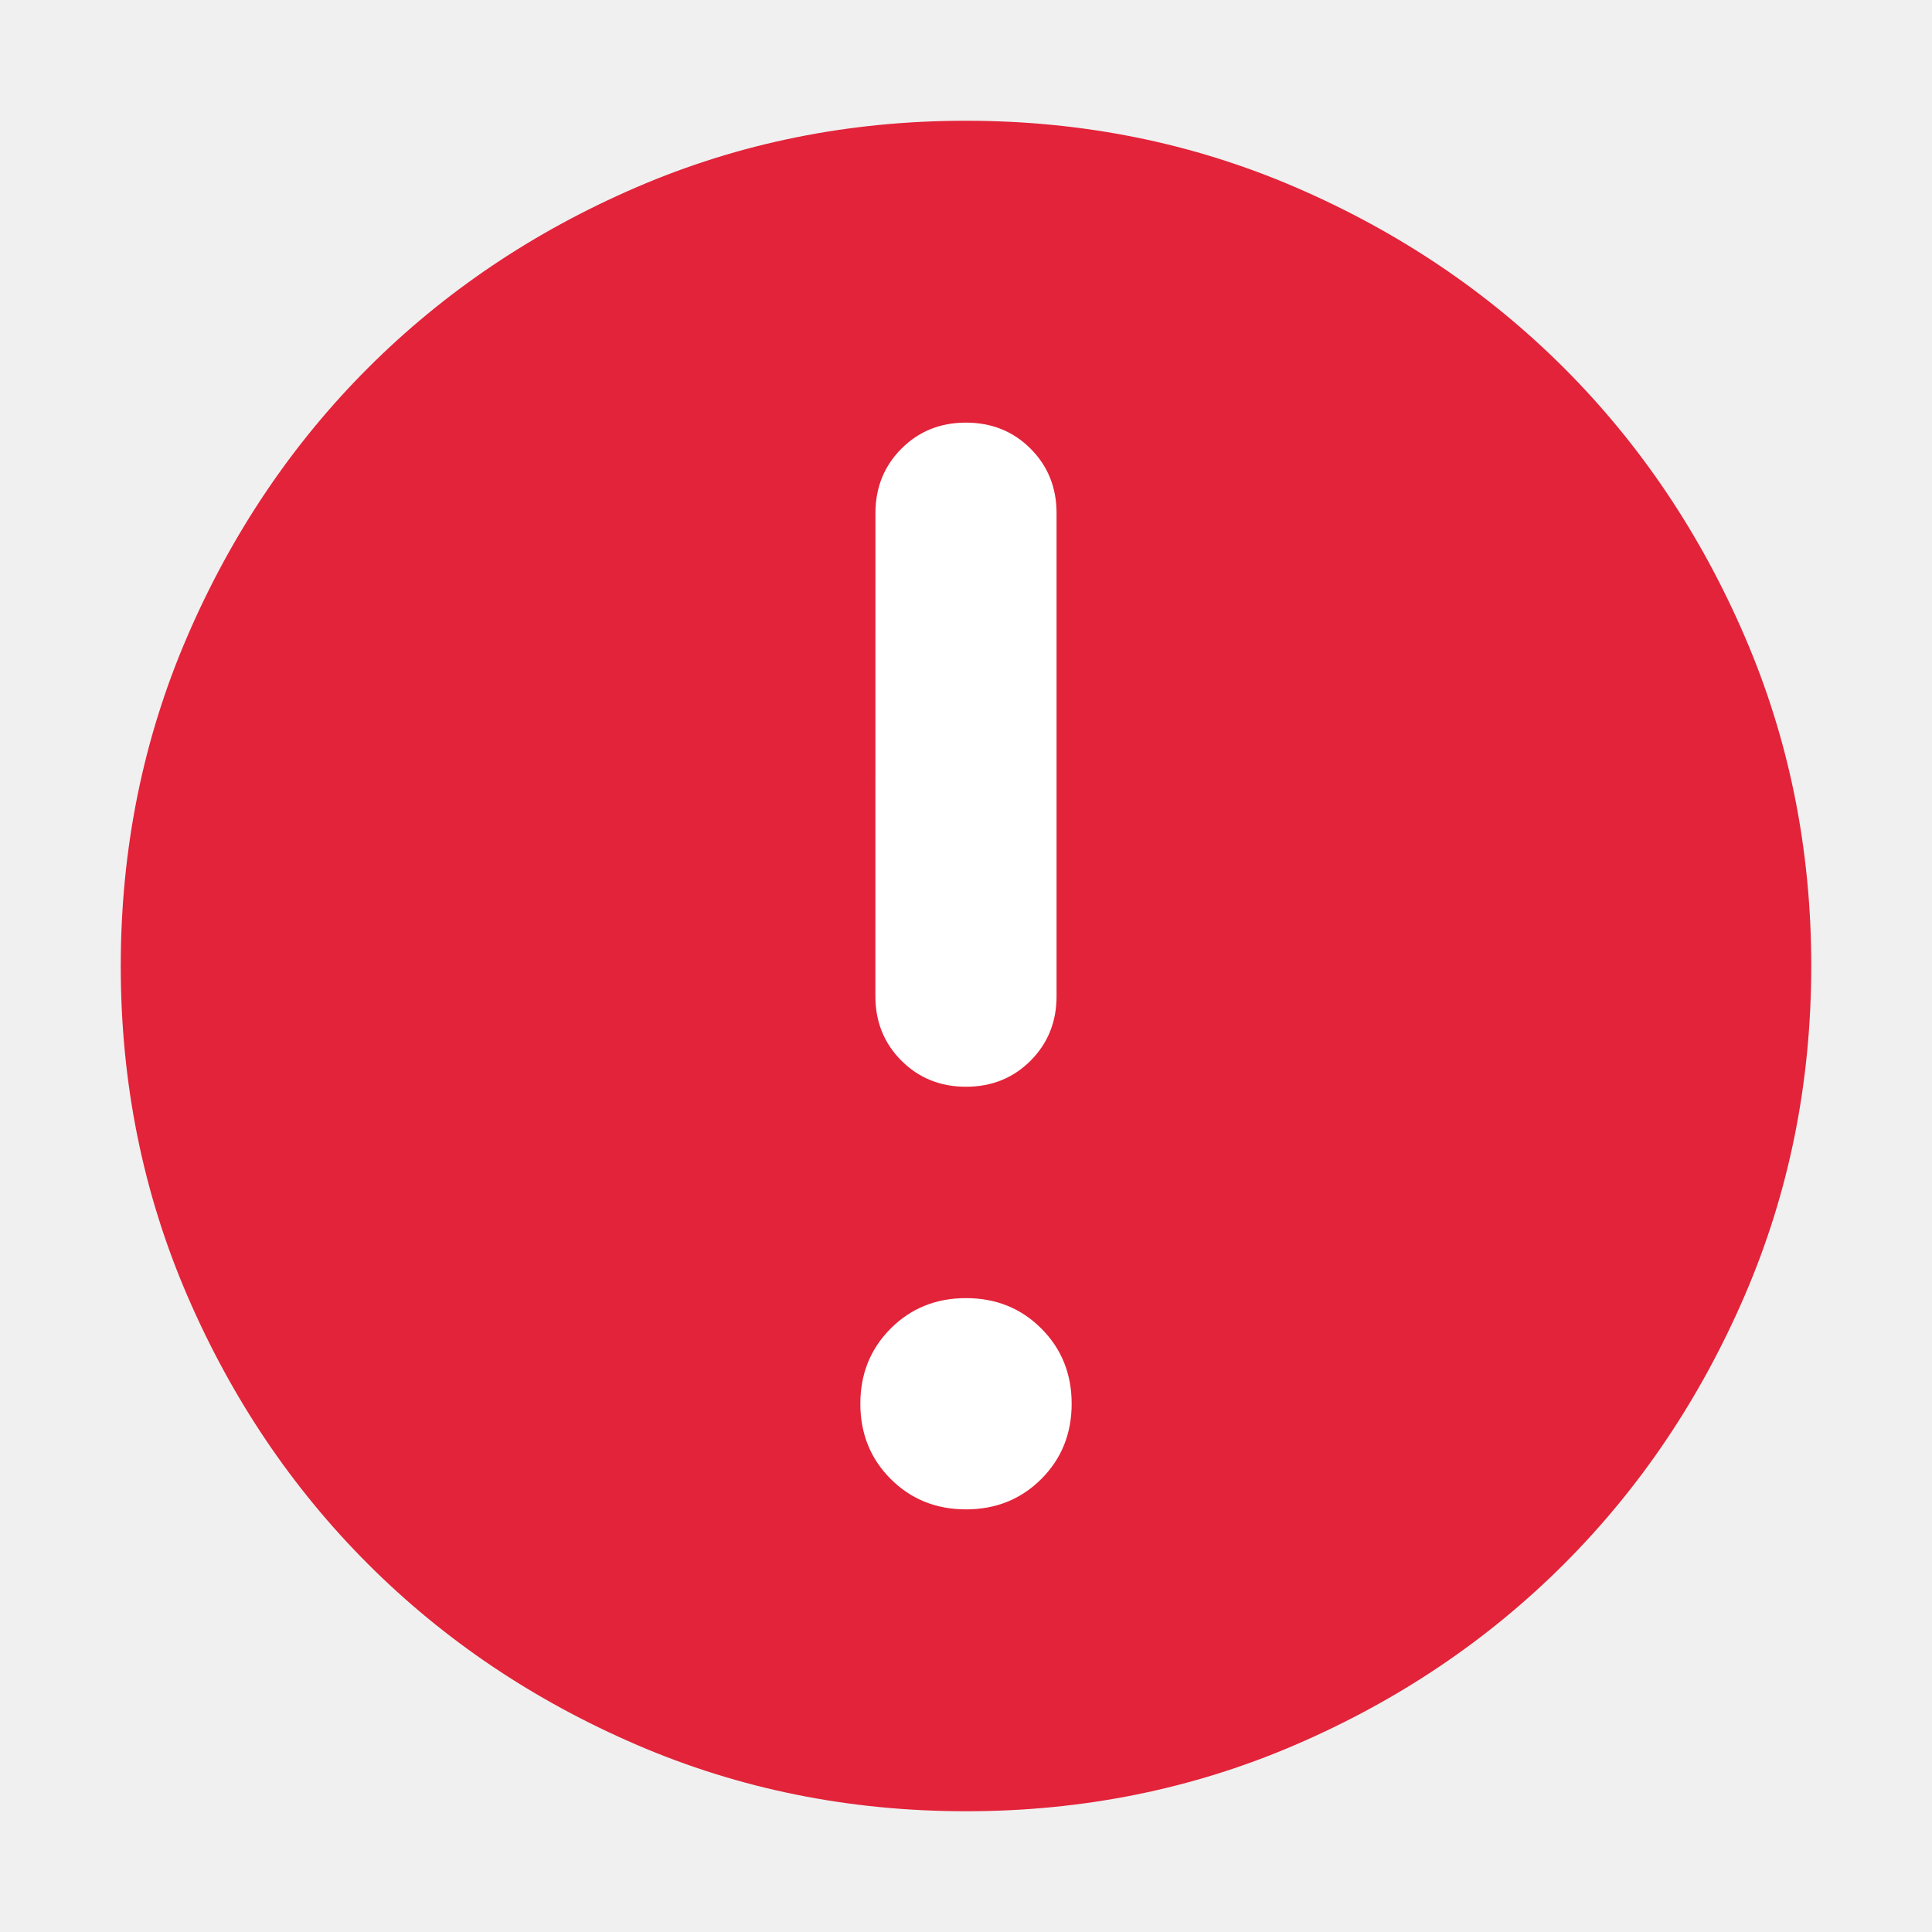
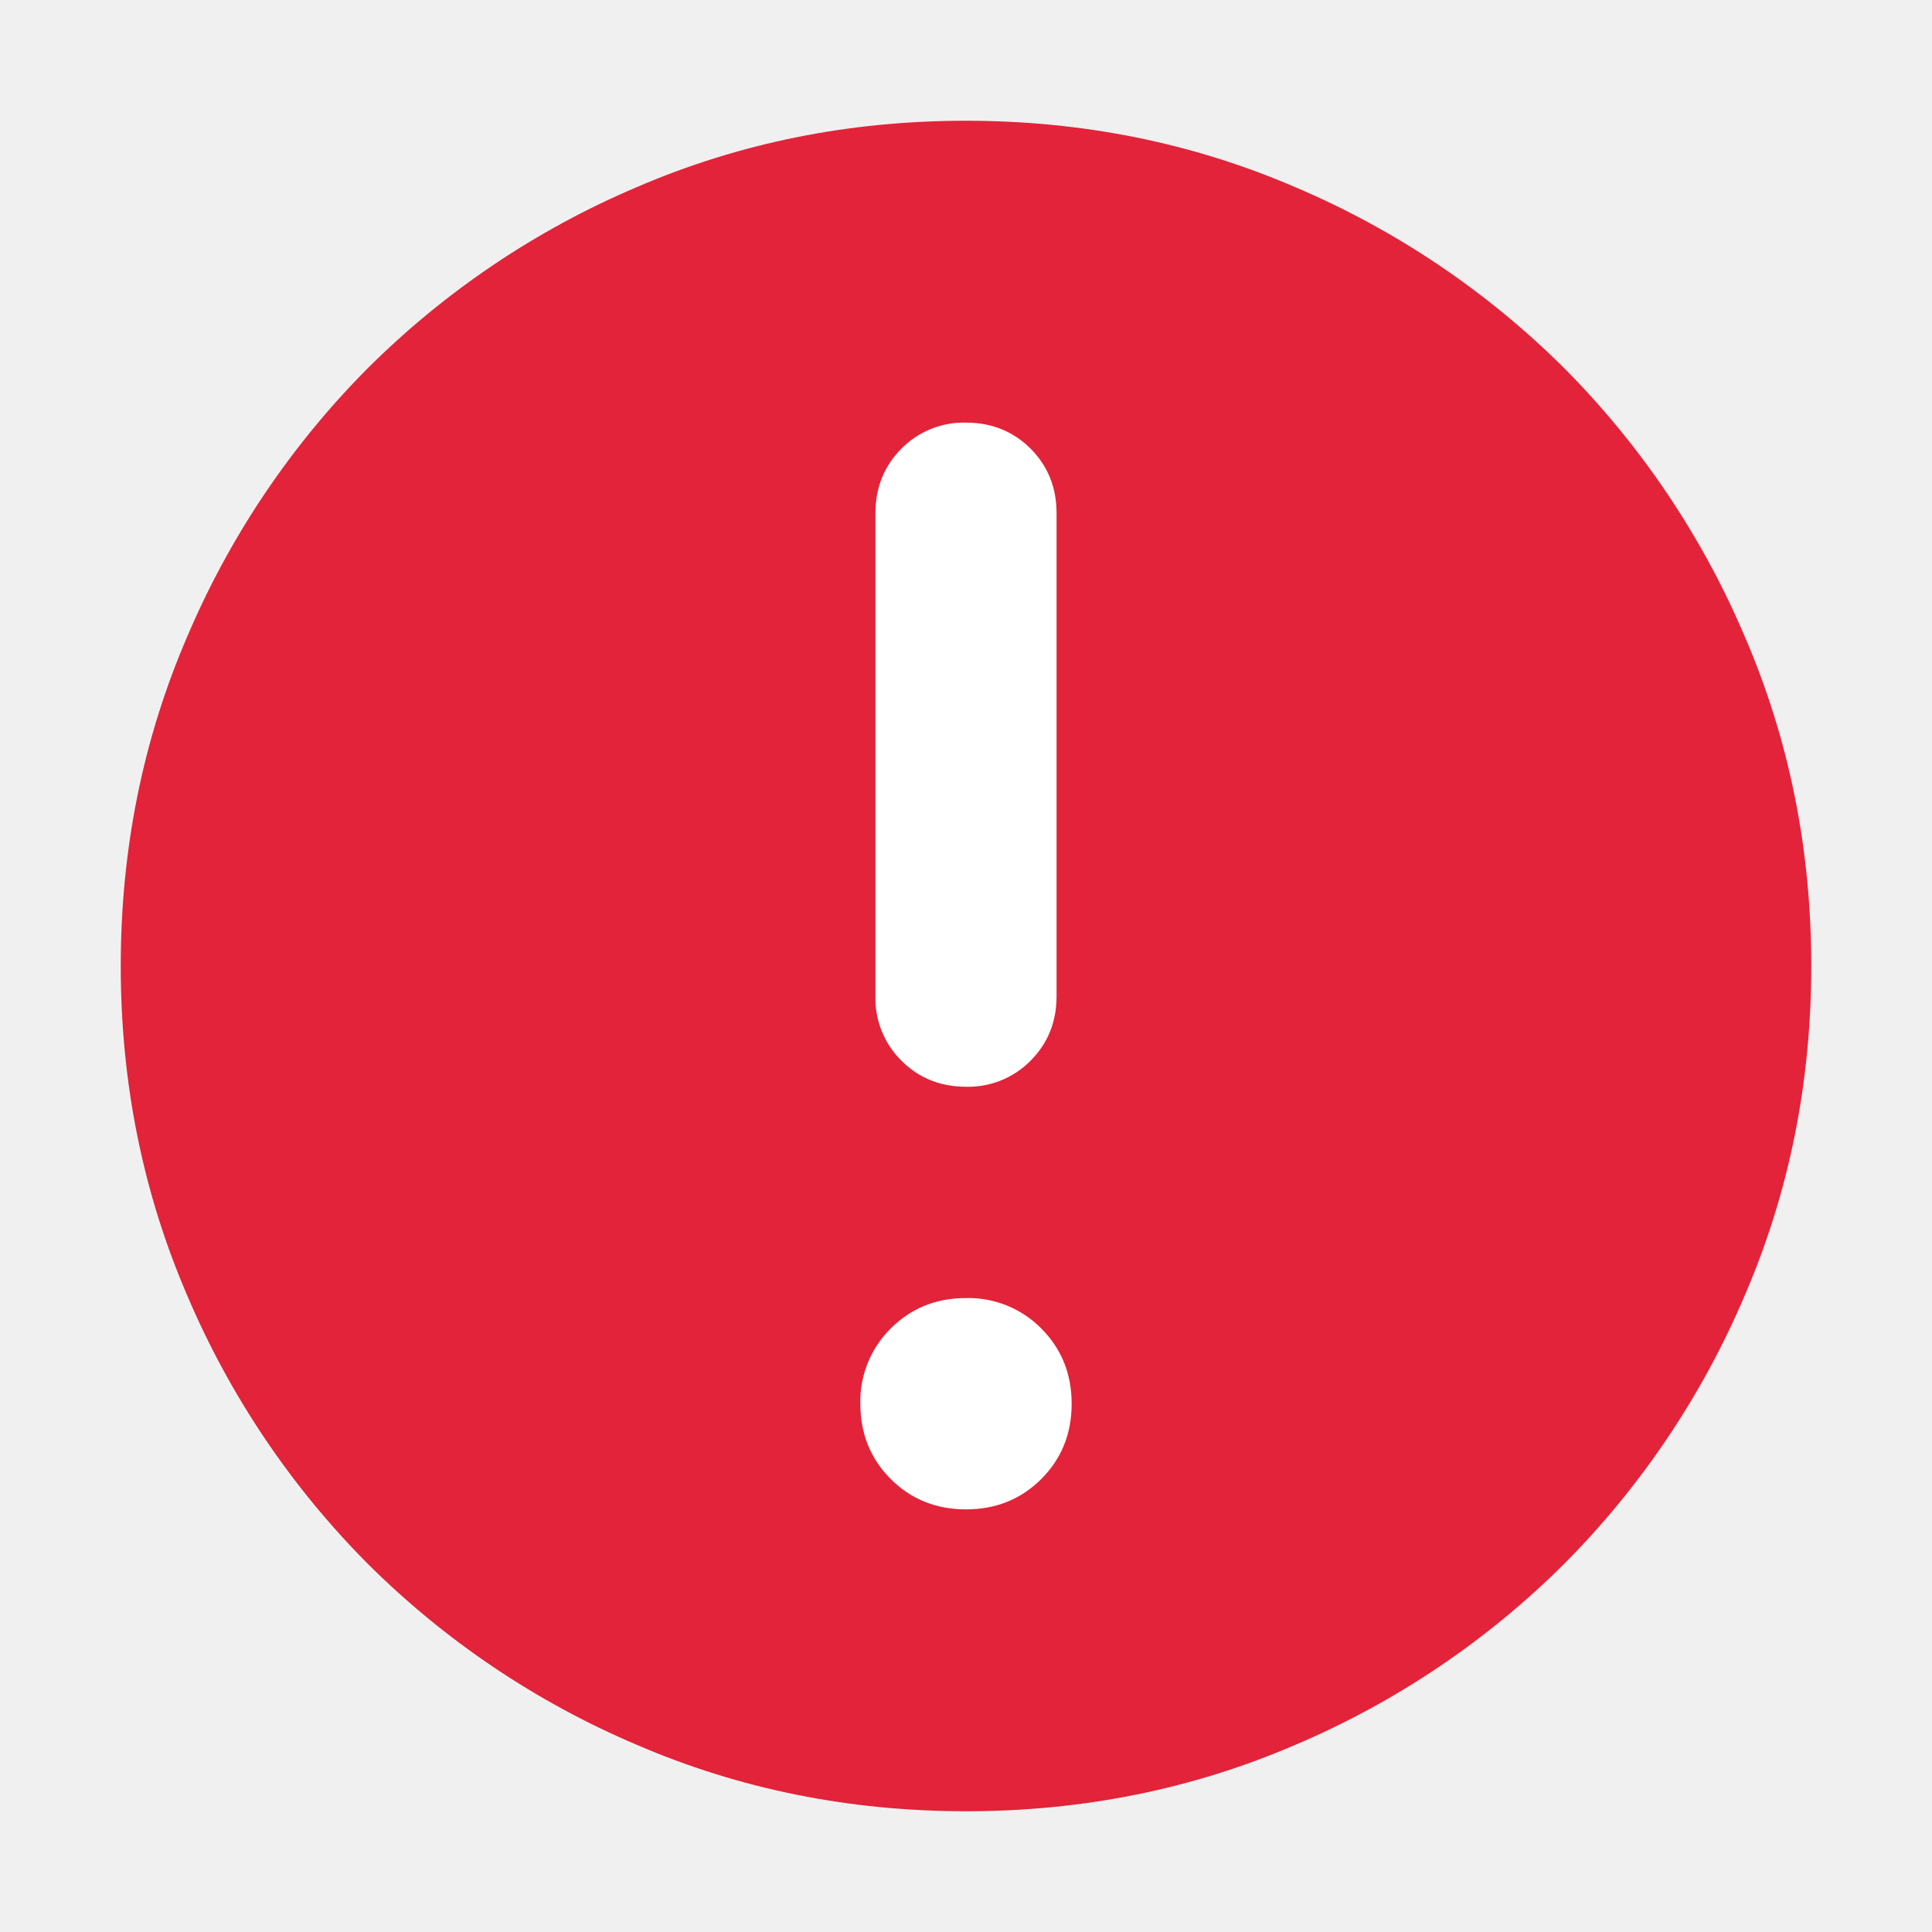
- <svg xmlns="http://www.w3.org/2000/svg" width="32" height="32" viewBox="0 0 32 32" fill="none">
-   <path d="M16.003 30C14.066 30 12.246 29.633 10.542 28.898C8.838 28.163 7.356 27.166 6.096 25.906C4.836 24.646 3.838 23.165 3.103 21.462C2.368 19.758 2 17.939 2 16.003C2 14.066 2.367 12.246 3.102 10.542C3.837 8.838 4.835 7.356 6.094 6.096C7.354 4.836 8.835 3.838 10.539 3.103C12.242 2.368 14.061 2 15.997 2C17.934 2 19.754 2.367 21.458 3.102C23.162 3.837 24.644 4.835 25.904 6.094C27.164 7.354 28.162 8.835 28.897 10.539C29.632 12.242 30 14.061 30 15.997C30 17.934 29.633 19.754 28.898 21.458C28.163 23.162 27.166 24.644 25.906 25.904C24.646 27.164 23.165 28.162 21.462 28.897C19.758 29.632 17.939 30 16.003 30Z" fill="#E22339" />
-   <path d="M14.931 7.431C15.218 7.143 15.574 7 15.999 7C16.424 7 16.781 7.143 17.069 7.431C17.356 7.718 17.5 8.075 17.5 8.5L17.5 16.5C17.5 16.925 17.356 17.281 17.069 17.569C16.782 17.856 16.425 18 16 18C15.575 18 15.219 17.856 14.931 17.569C14.643 17.281 14.499 16.925 14.499 16.5L14.5 8.5C14.5 8.075 14.644 7.718 14.931 7.431Z" fill="white" />
-   <path d="M16 21.501C15.504 21.501 15.089 21.668 14.753 22.004C14.418 22.339 14.25 22.755 14.25 23.25C14.25 23.746 14.418 24.162 14.753 24.497C15.089 24.832 15.504 25 16 25C16.496 25 16.911 24.832 17.247 24.497C17.582 24.162 17.75 23.746 17.75 23.25C17.75 22.755 17.582 22.339 17.247 22.004C16.911 21.668 16.496 21.501 16 21.501Z" fill="white" />
+ <svg xmlns="http://www.w3.org/2000/svg" width="32" height="32" fill="none" viewBox="0 0 32 32">
+   <path fill="#E22339" d="M16.003 30c-1.937 0-3.757-.367-5.46-1.102a14.14 14.14 0 0 1-4.447-2.992 14.138 14.138 0 0 1-2.993-4.444C2.368 19.758 2 17.939 2 16.002c0-1.936.367-3.756 1.102-5.46a14.14 14.14 0 0 1 2.992-4.446 14.14 14.14 0 0 1 4.445-2.993C12.242 2.368 14.06 2 15.997 2c1.937 0 3.757.367 5.46 1.102a14.14 14.14 0 0 1 4.447 2.992 14.14 14.14 0 0 1 2.993 4.445C29.632 12.242 30 14.06 30 15.997c0 1.937-.367 3.757-1.102 5.46a14.14 14.14 0 0 1-2.992 4.447 14.14 14.14 0 0 1-4.444 2.993c-1.704.735-3.523 1.103-5.46 1.103Z" />
+   <path fill="#fff" d="M14.931 7.43A1.45 1.45 0 0 1 16 7c.424 0 .78.143 1.069.43.287.288.431.645.431 1.07v8c0 .425-.144.781-.431 1.069A1.449 1.449 0 0 1 16 18c-.425 0-.781-.144-1.069-.431A1.45 1.45 0 0 1 14.5 16.5v-8c0-.425.144-.782.431-1.07ZM16 21.5c-.496 0-.911.168-1.247.504a1.693 1.693 0 0 0-.503 1.246c0 .496.168.912.503 1.247.336.335.751.503 1.247.503.496 0 .911-.168 1.247-.503.335-.335.503-.75.503-1.247 0-.495-.168-.91-.503-1.246A1.693 1.693 0 0 0 16 21.5Z" />
</svg>
